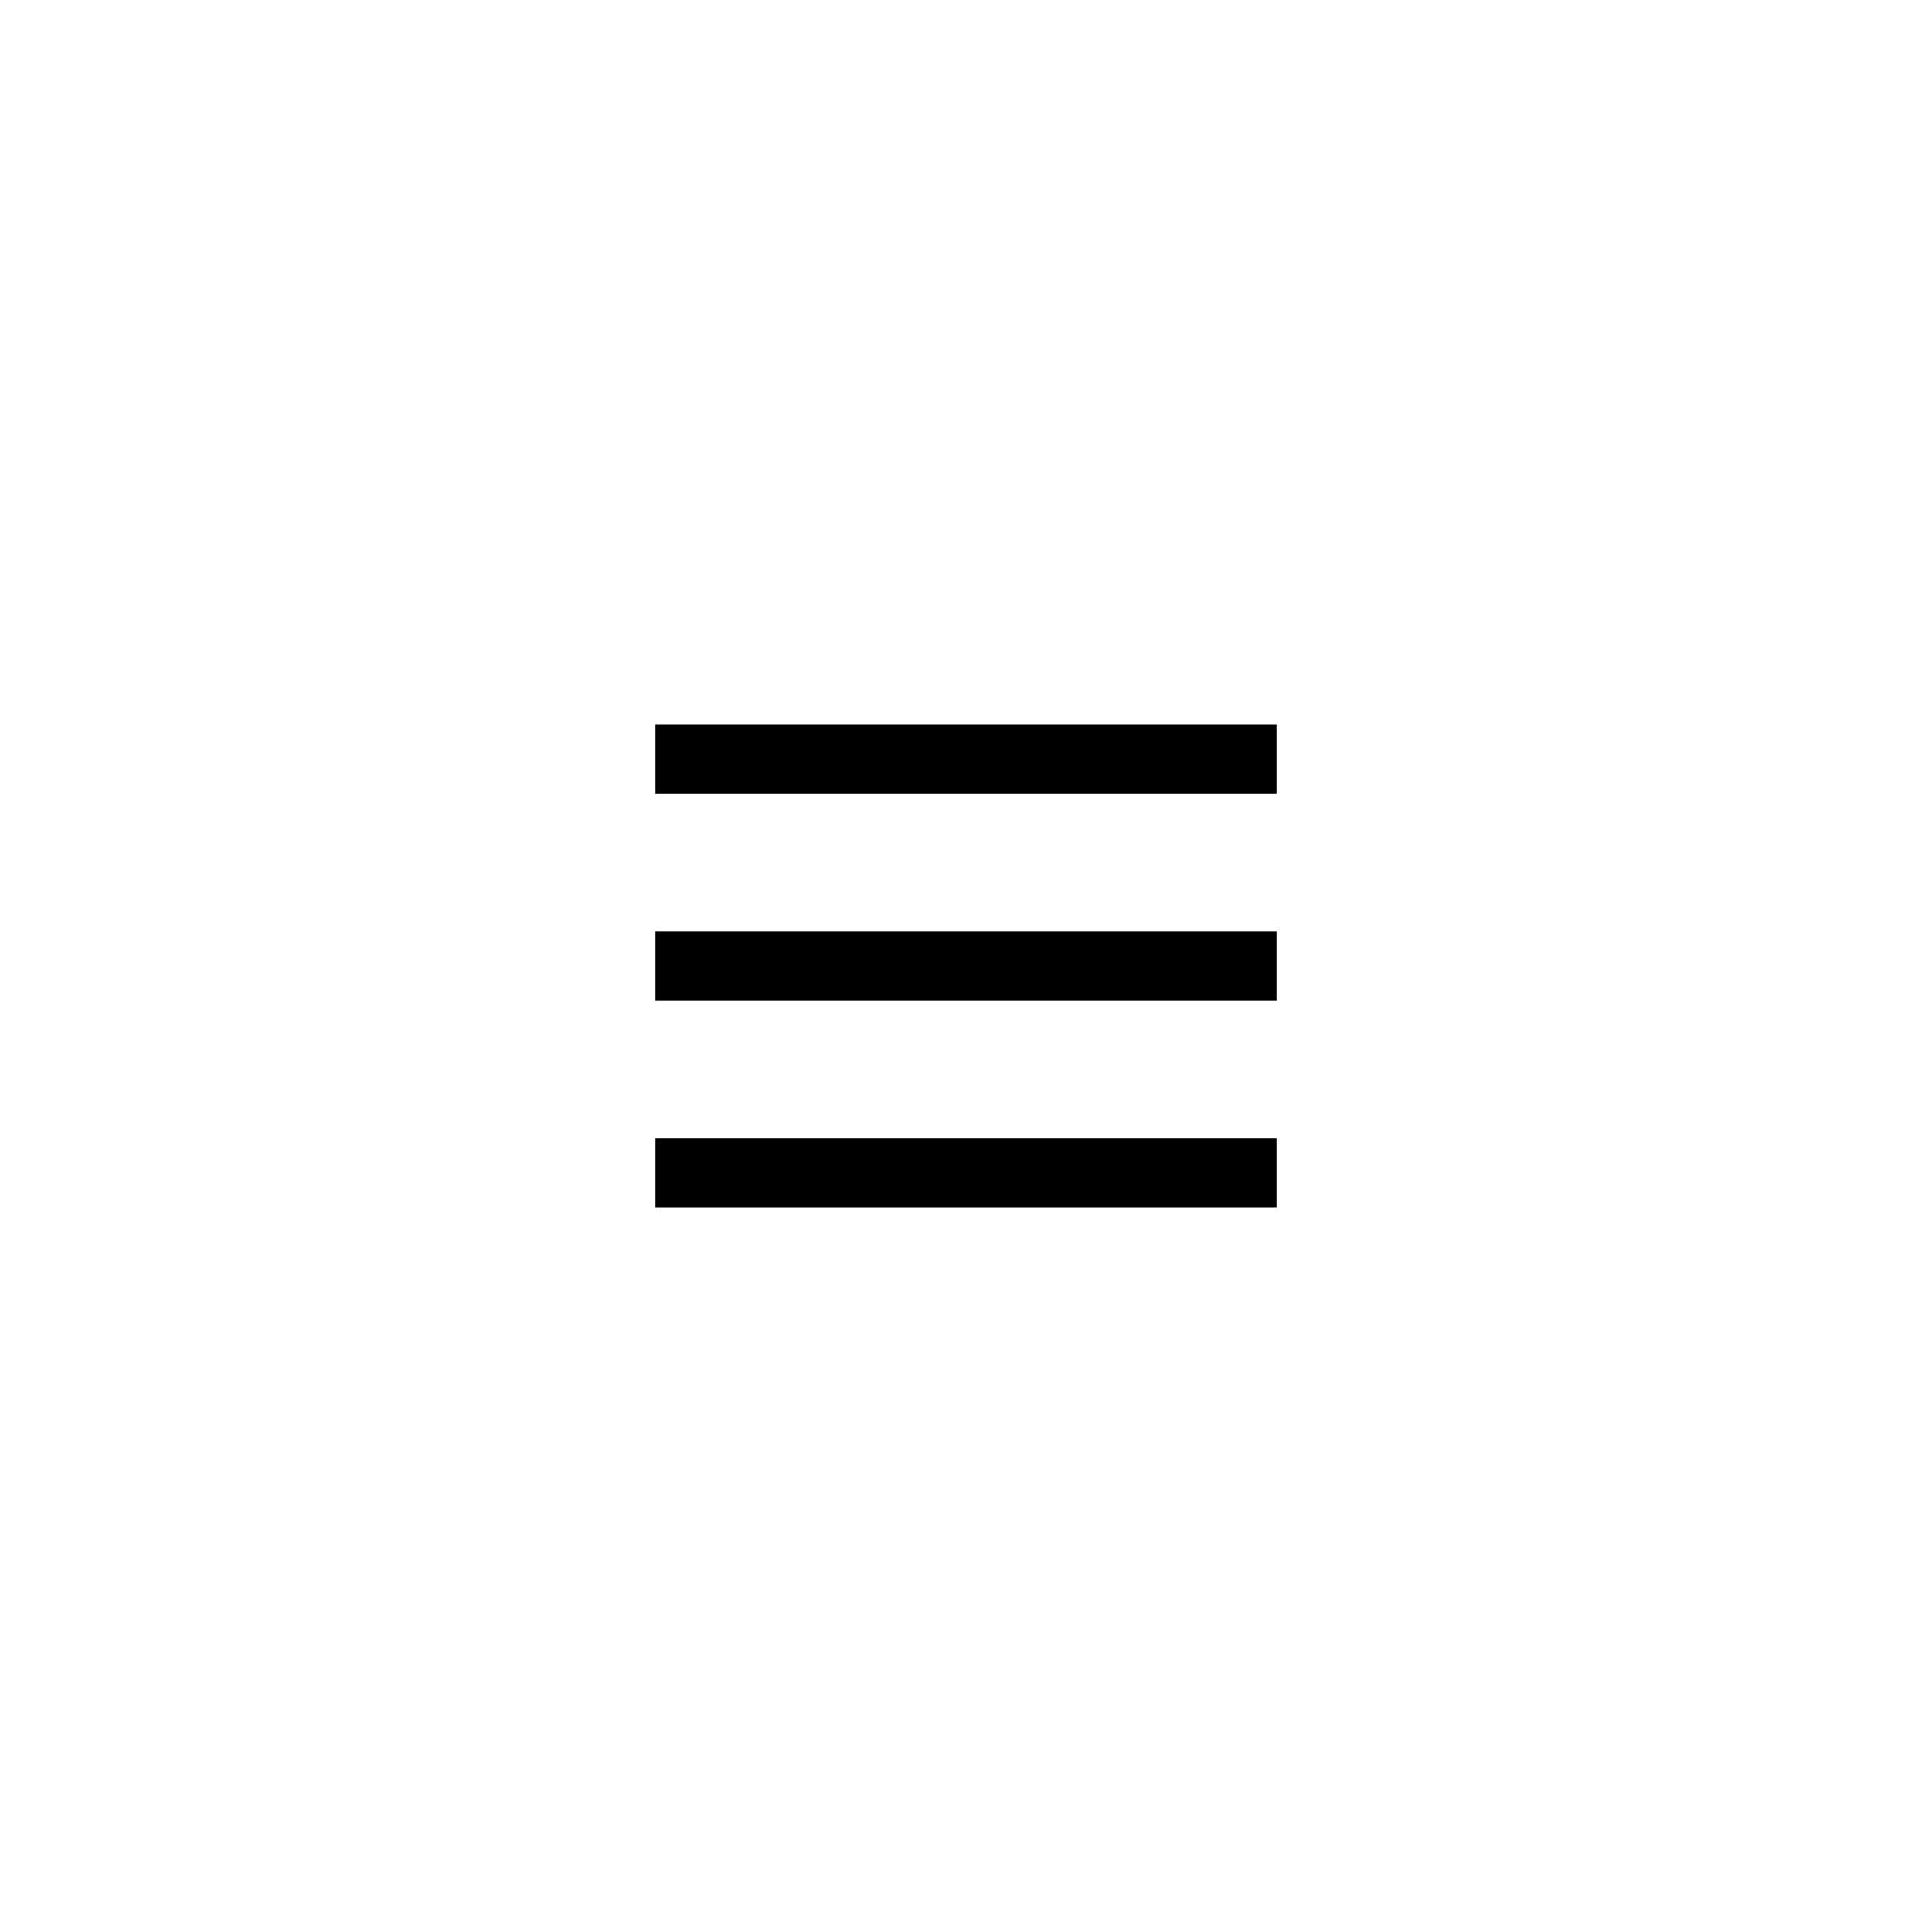
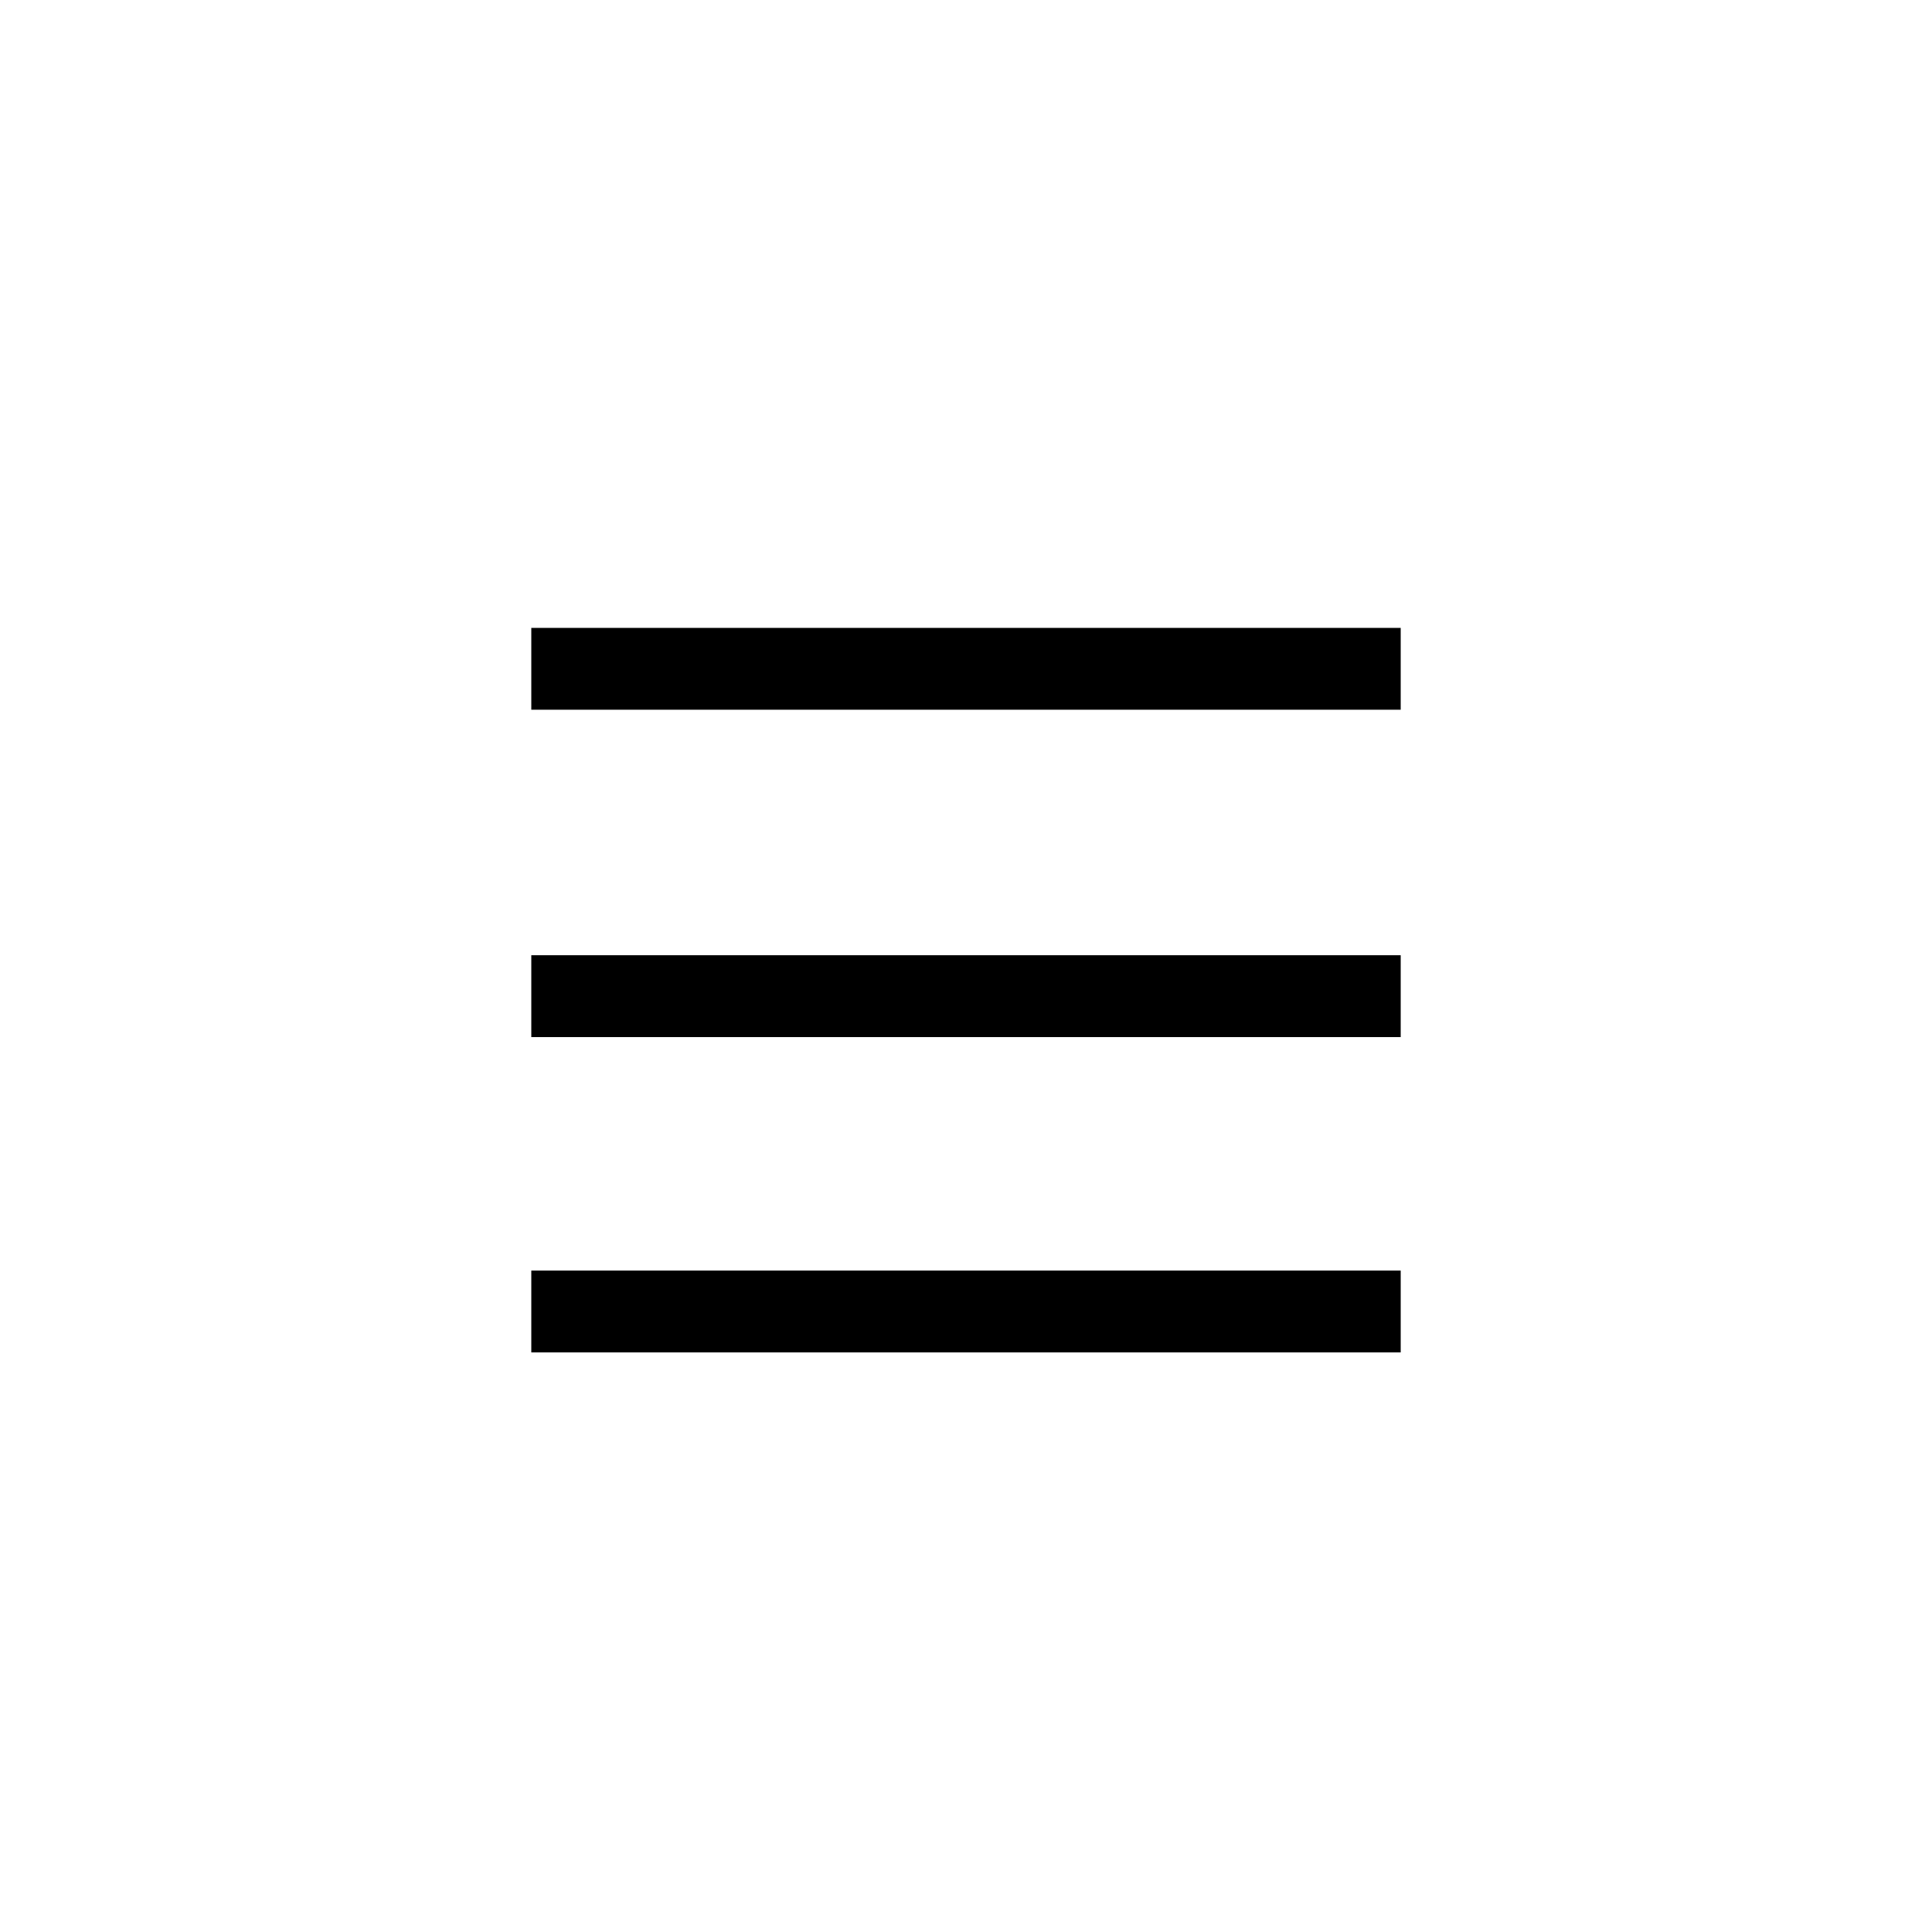
- <svg xmlns="http://www.w3.org/2000/svg" width="56" height="56" viewBox="0 0 56 56" fill="none">
-   <path d="M37 33H19V35H37V33Z" fill="currentColor" />
-   <path d="M37 27H19V29H37V27Z" fill="currentColor" />
-   <path d="M37 21H19V23H37V21Z" fill="currentColor" />
+ <svg xmlns="http://www.w3.org/2000/svg" width="40" height="40" viewBox="0 0 40 40" fill="none">
+   <path d="M29 26.306H11V28H29V26.306Z" fill="black" />
+   <path d="M29 13H11V14.694H29V13Z" fill="black" />
+   <path d="M29 19.777H11V21.472H29V19.777Z" fill="black" />
</svg>
